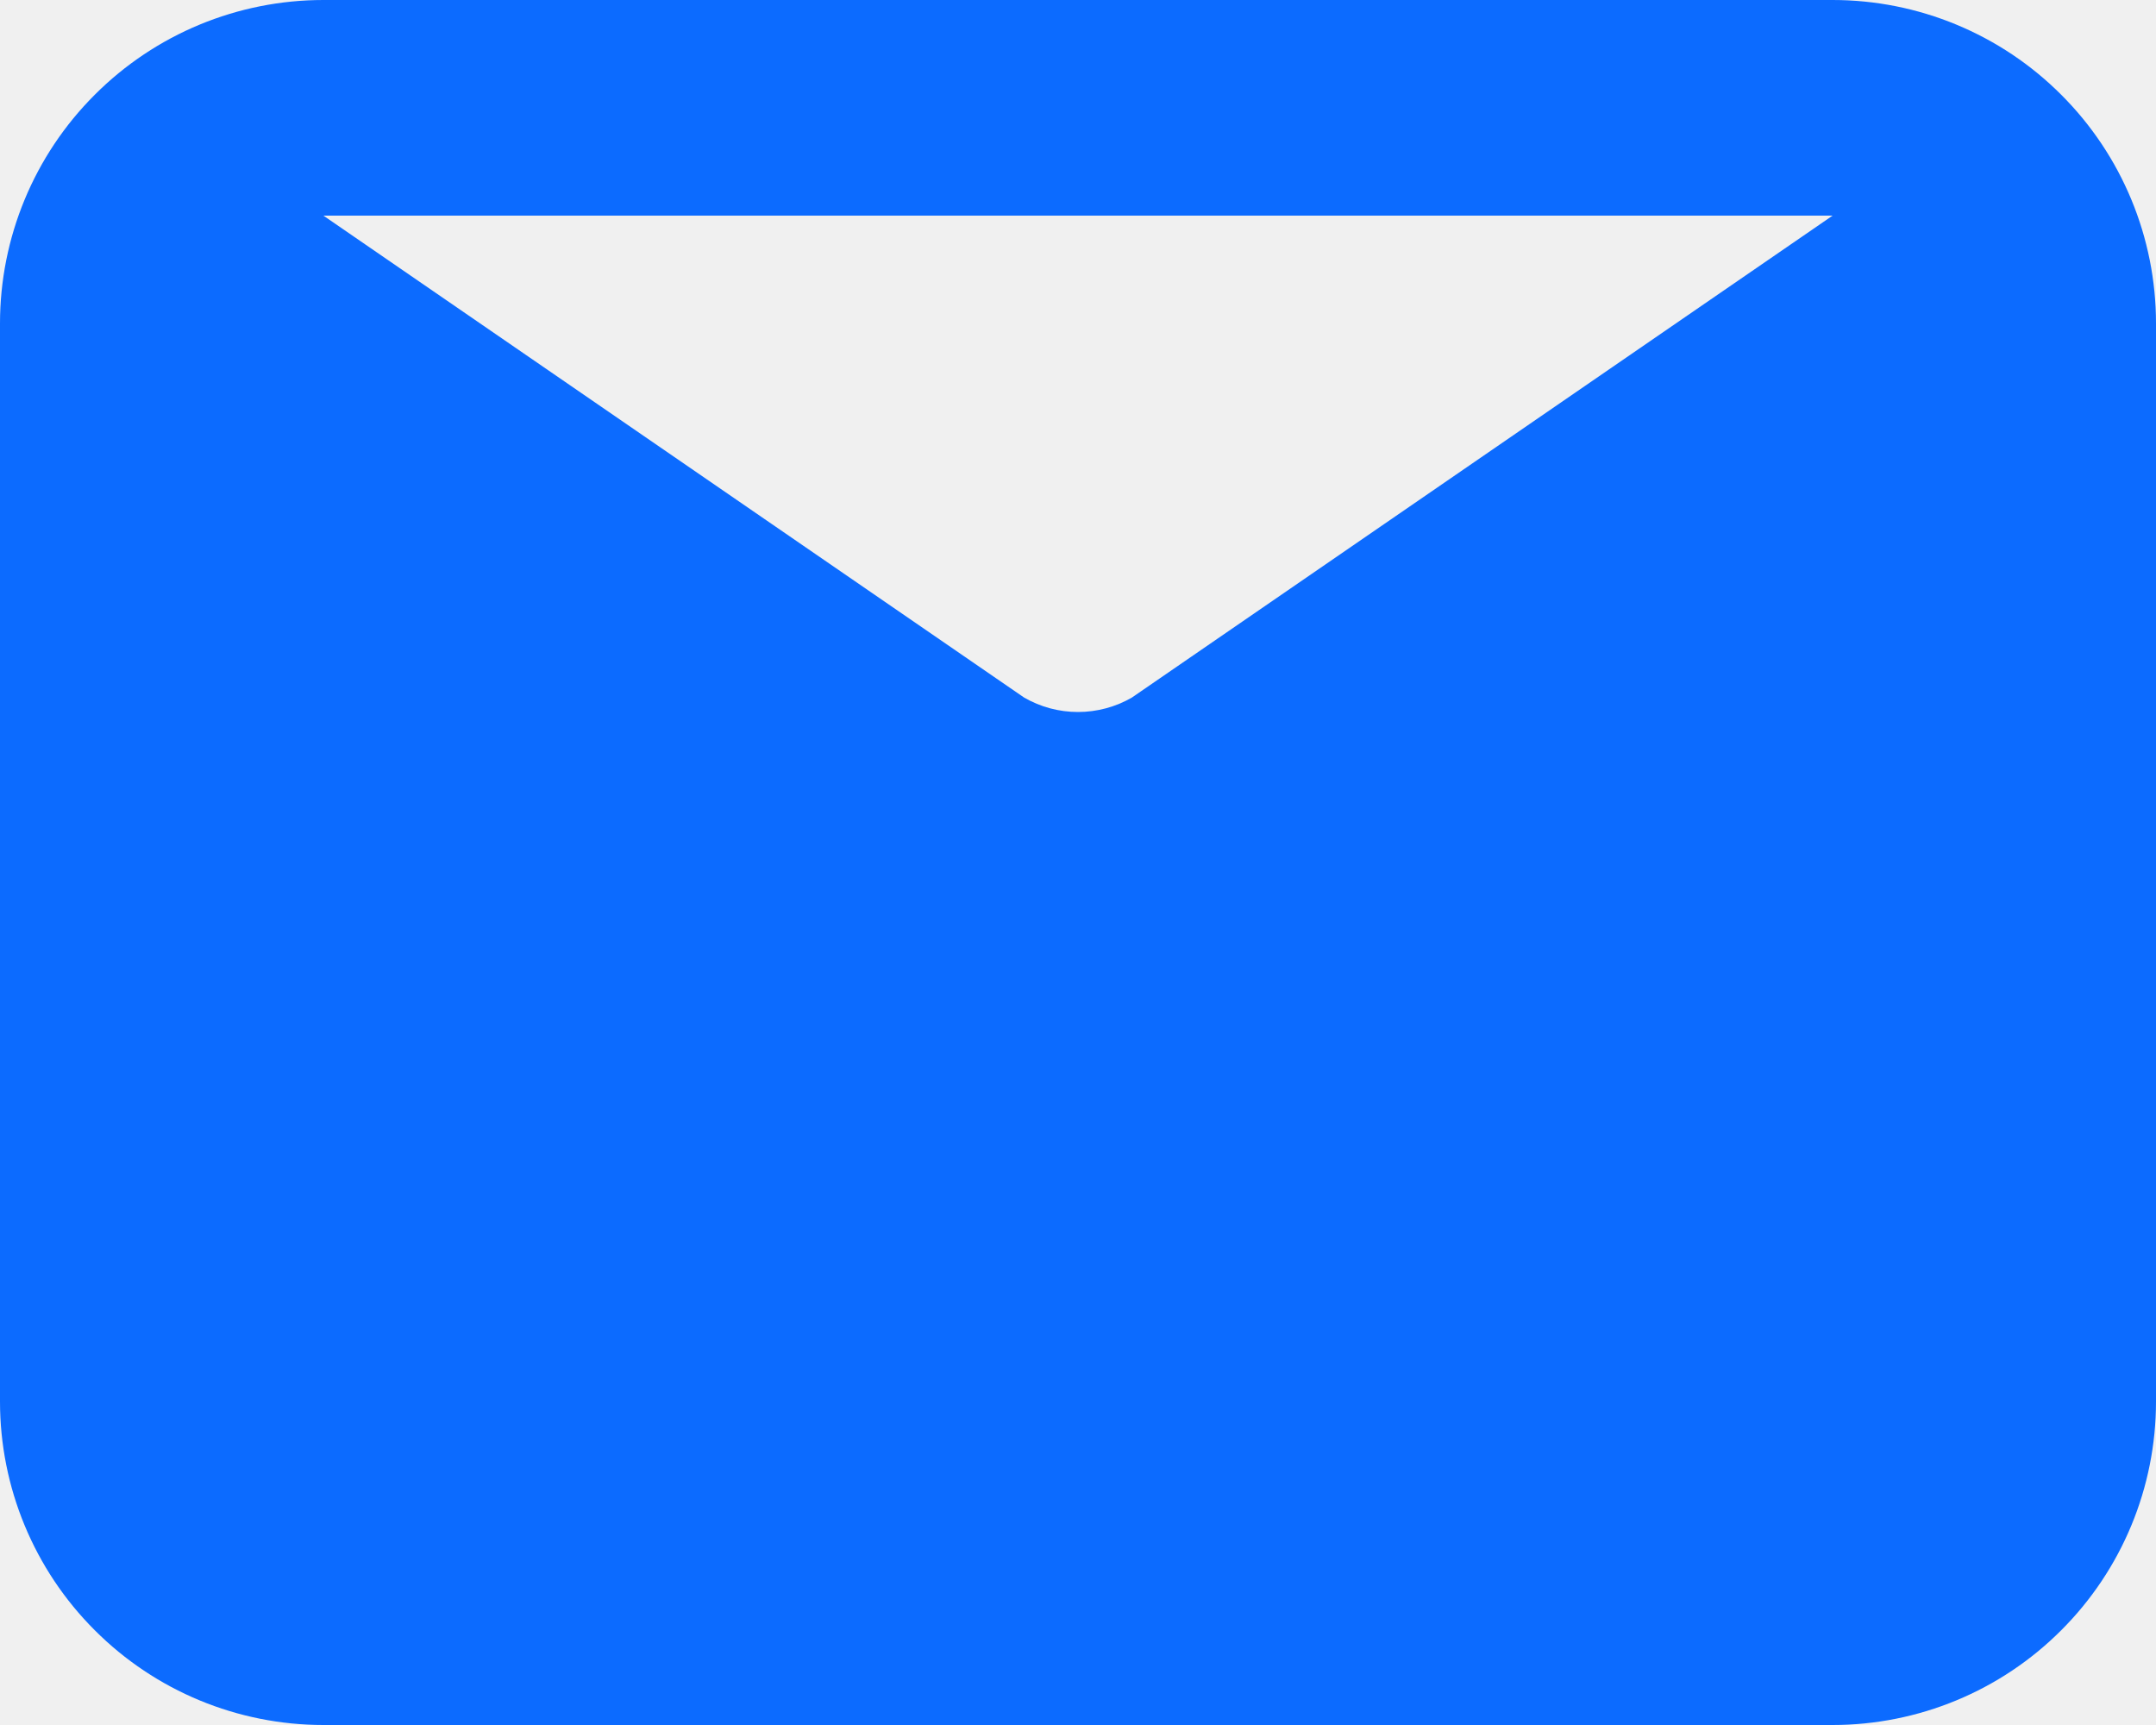
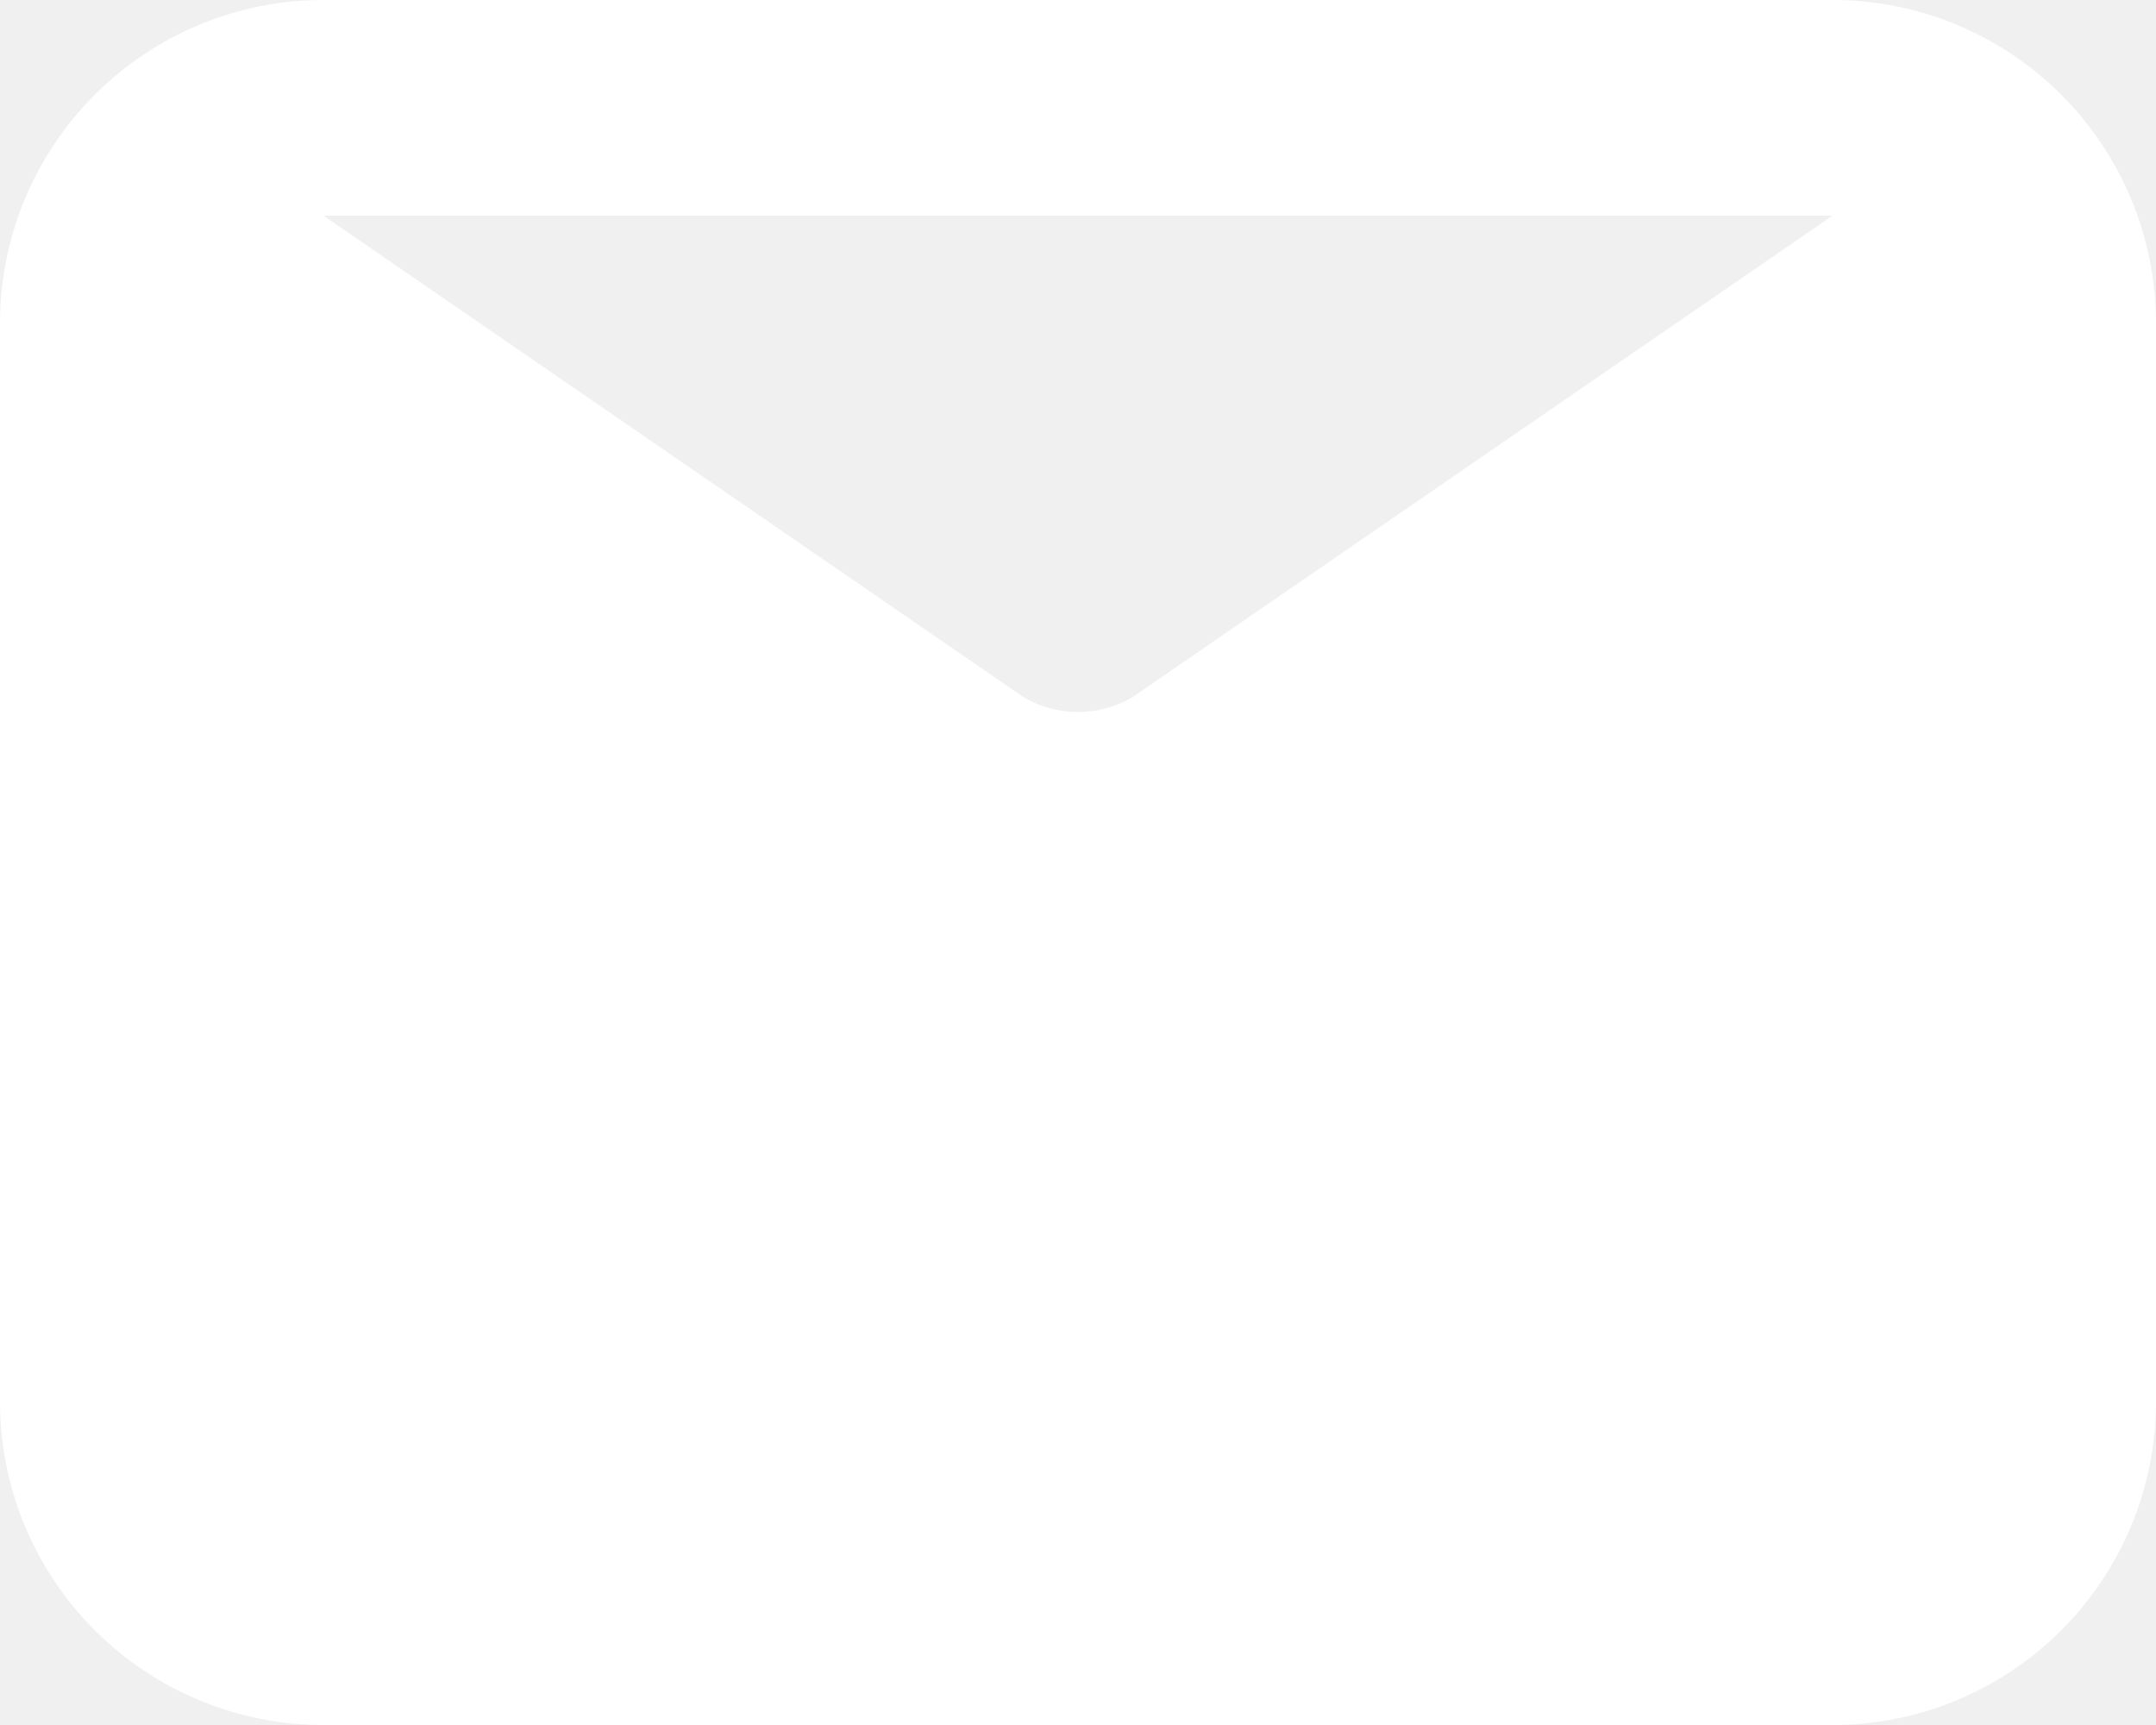
<svg xmlns="http://www.w3.org/2000/svg" width="20" height="16" viewBox="0 0 20 16" fill="none">
-   <path d="M17 0H3C2.204 0 1.441 0.316 0.879 0.879C0.316 1.441 0 2.204 0 3V13C0 13.796 0.316 14.559 0.879 15.121C1.441 15.684 2.204 16 3 16H17C17.796 16 18.559 15.684 19.121 15.121C19.684 14.559 20 13.796 20 13V3C20 2.204 19.684 1.441 19.121 0.879C18.559 0.316 17.796 0 17 0ZM17 2L10.5 6.47C10.348 6.558 10.175 6.604 10 6.604C9.824 6.604 9.652 6.558 9.5 6.47L3 2H17Z" fill="#0C6BFF" />
+   <path d="M17 0H3C2.204 0 1.441 0.316 0.879 0.879C0.316 1.441 0 2.204 0 3V13C0 13.796 0.316 14.559 0.879 15.121C1.441 15.684 2.204 16 3 16H17C17.796 16 18.559 15.684 19.121 15.121C19.684 14.559 20 13.796 20 13V3C20 2.204 19.684 1.441 19.121 0.879C18.559 0.316 17.796 0 17 0ZM17 2L10.5 6.47C10.348 6.558 10.175 6.604 10 6.604C9.824 6.604 9.652 6.558 9.5 6.47L3 2H17Z" fill="#ffffff" />
</svg>
